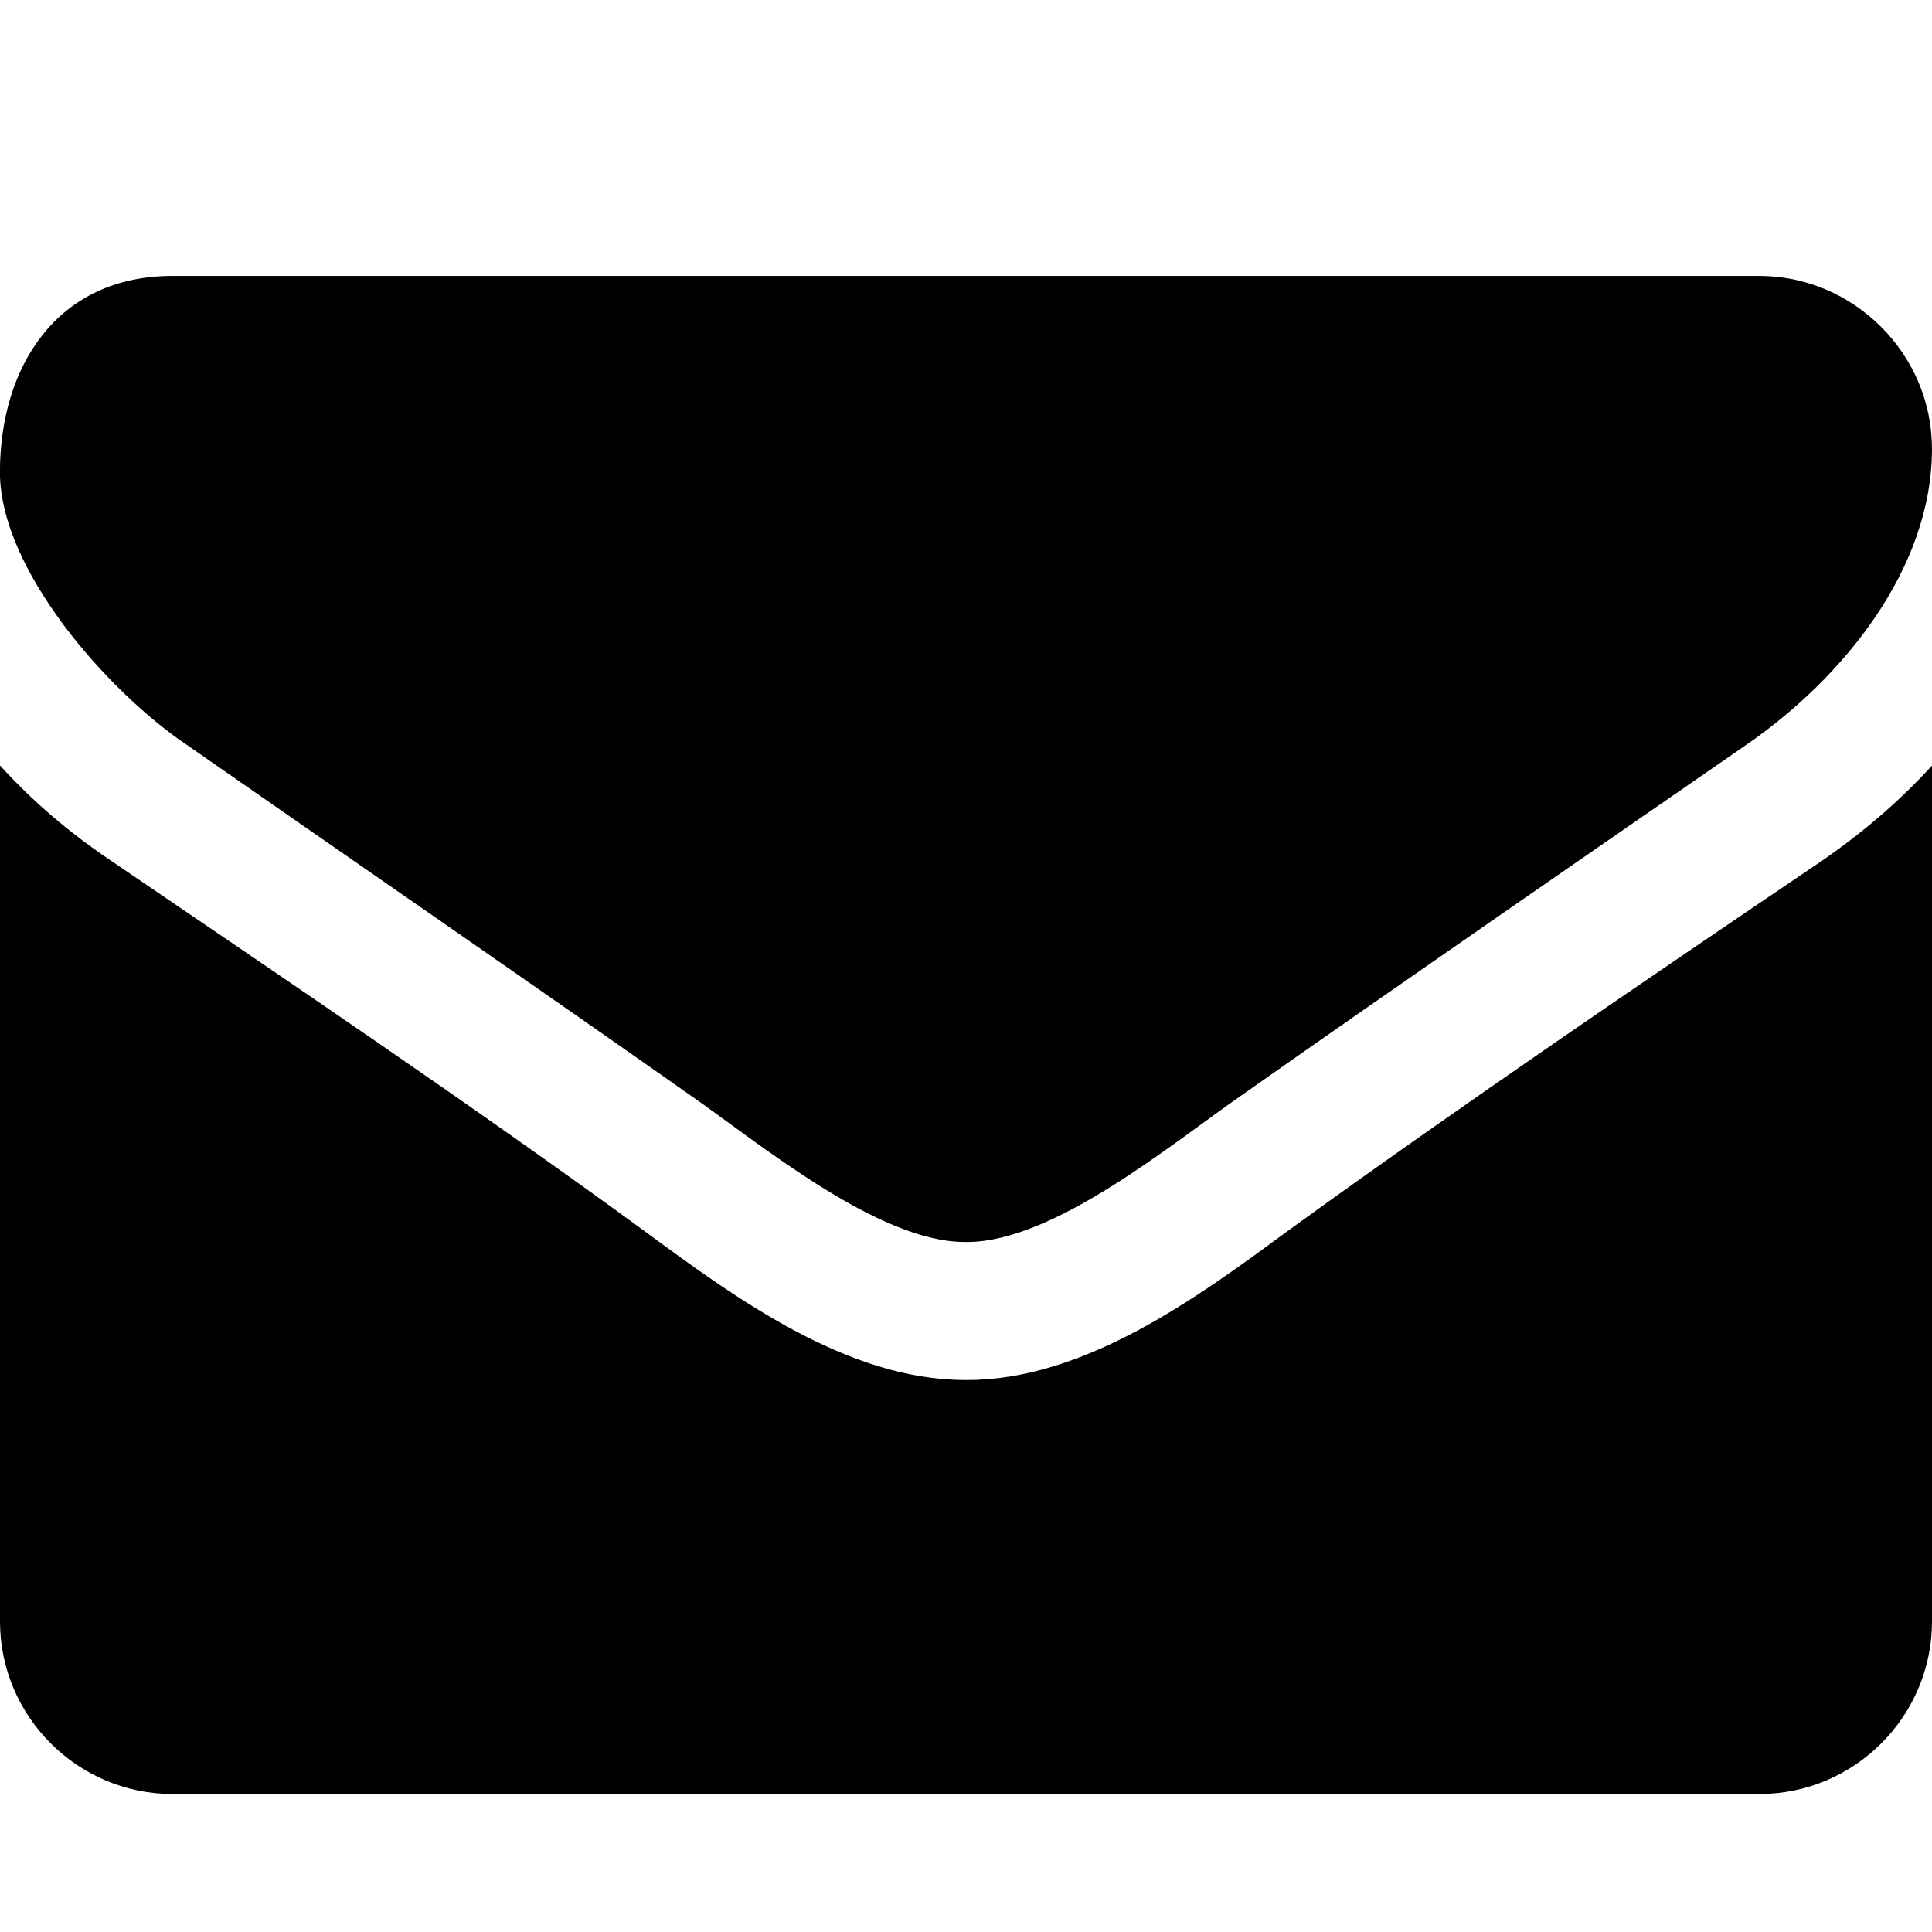
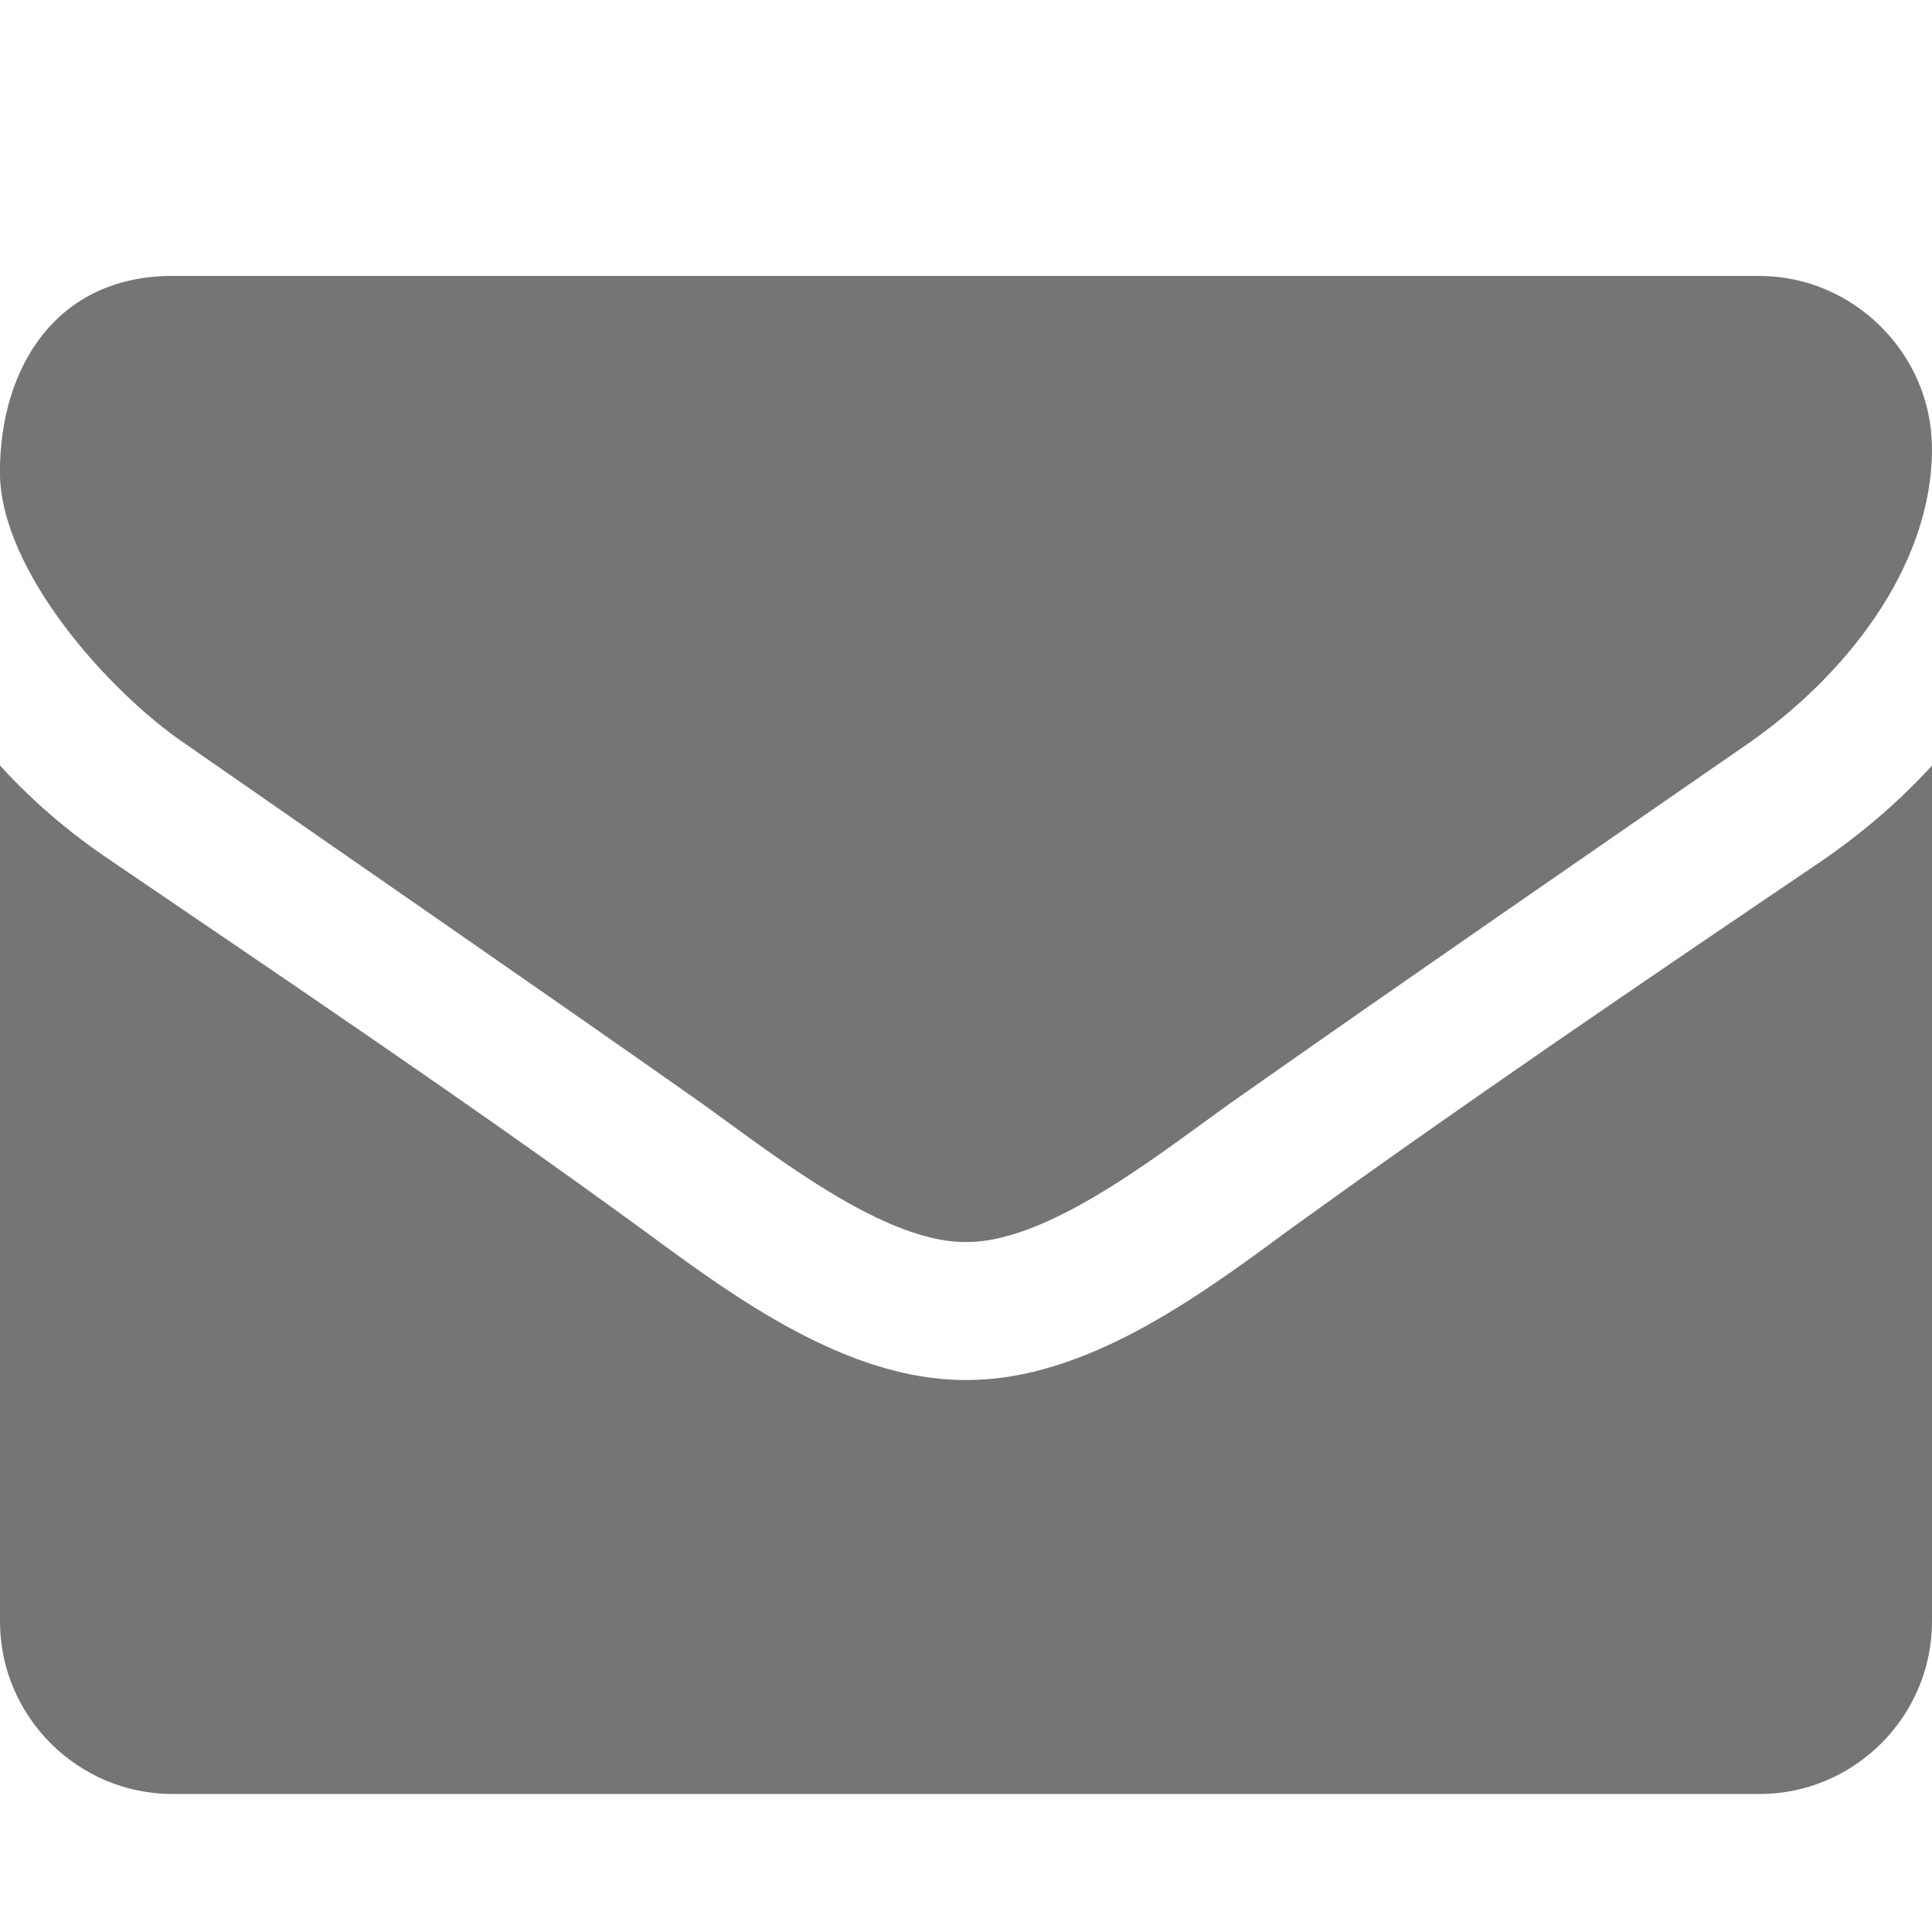
- <svg xmlns="http://www.w3.org/2000/svg" version="1.1" width="28" height="28" viewBox="0 0 28 28">
+ <svg xmlns="http://www.w3.org/2000/svg" version="1.1" width="32" height="32" viewBox="0 0 28 28" fill="#757575">
  <path d="M28 11.094v12.406c0 1.375-1.125 2.5-2.5 2.5h-23c-1.375 0-2.5-1.125-2.5-2.5v-12.406c0.469 0.516 1 0.969 1.578 1.359 2.594 1.766 5.219 3.531 7.766 5.391 1.313 0.969 2.938 2.156 4.641 2.156h0.031c1.703 0 3.328-1.188 4.641-2.156 2.547-1.844 5.172-3.625 7.781-5.391 0.562-0.391 1.094-0.844 1.563-1.359zM28 6.5c0 1.75-1.297 3.328-2.672 4.281-2.438 1.687-4.891 3.375-7.313 5.078-1.016 0.703-2.734 2.141-4 2.141h-0.031c-1.266 0-2.984-1.437-4-2.141-2.422-1.703-4.875-3.391-7.297-5.078-1.109-0.75-2.688-2.516-2.688-3.938 0-1.531 0.828-2.844 2.5-2.844h23c1.359 0 2.5 1.125 2.5 2.5z" />
</svg>
